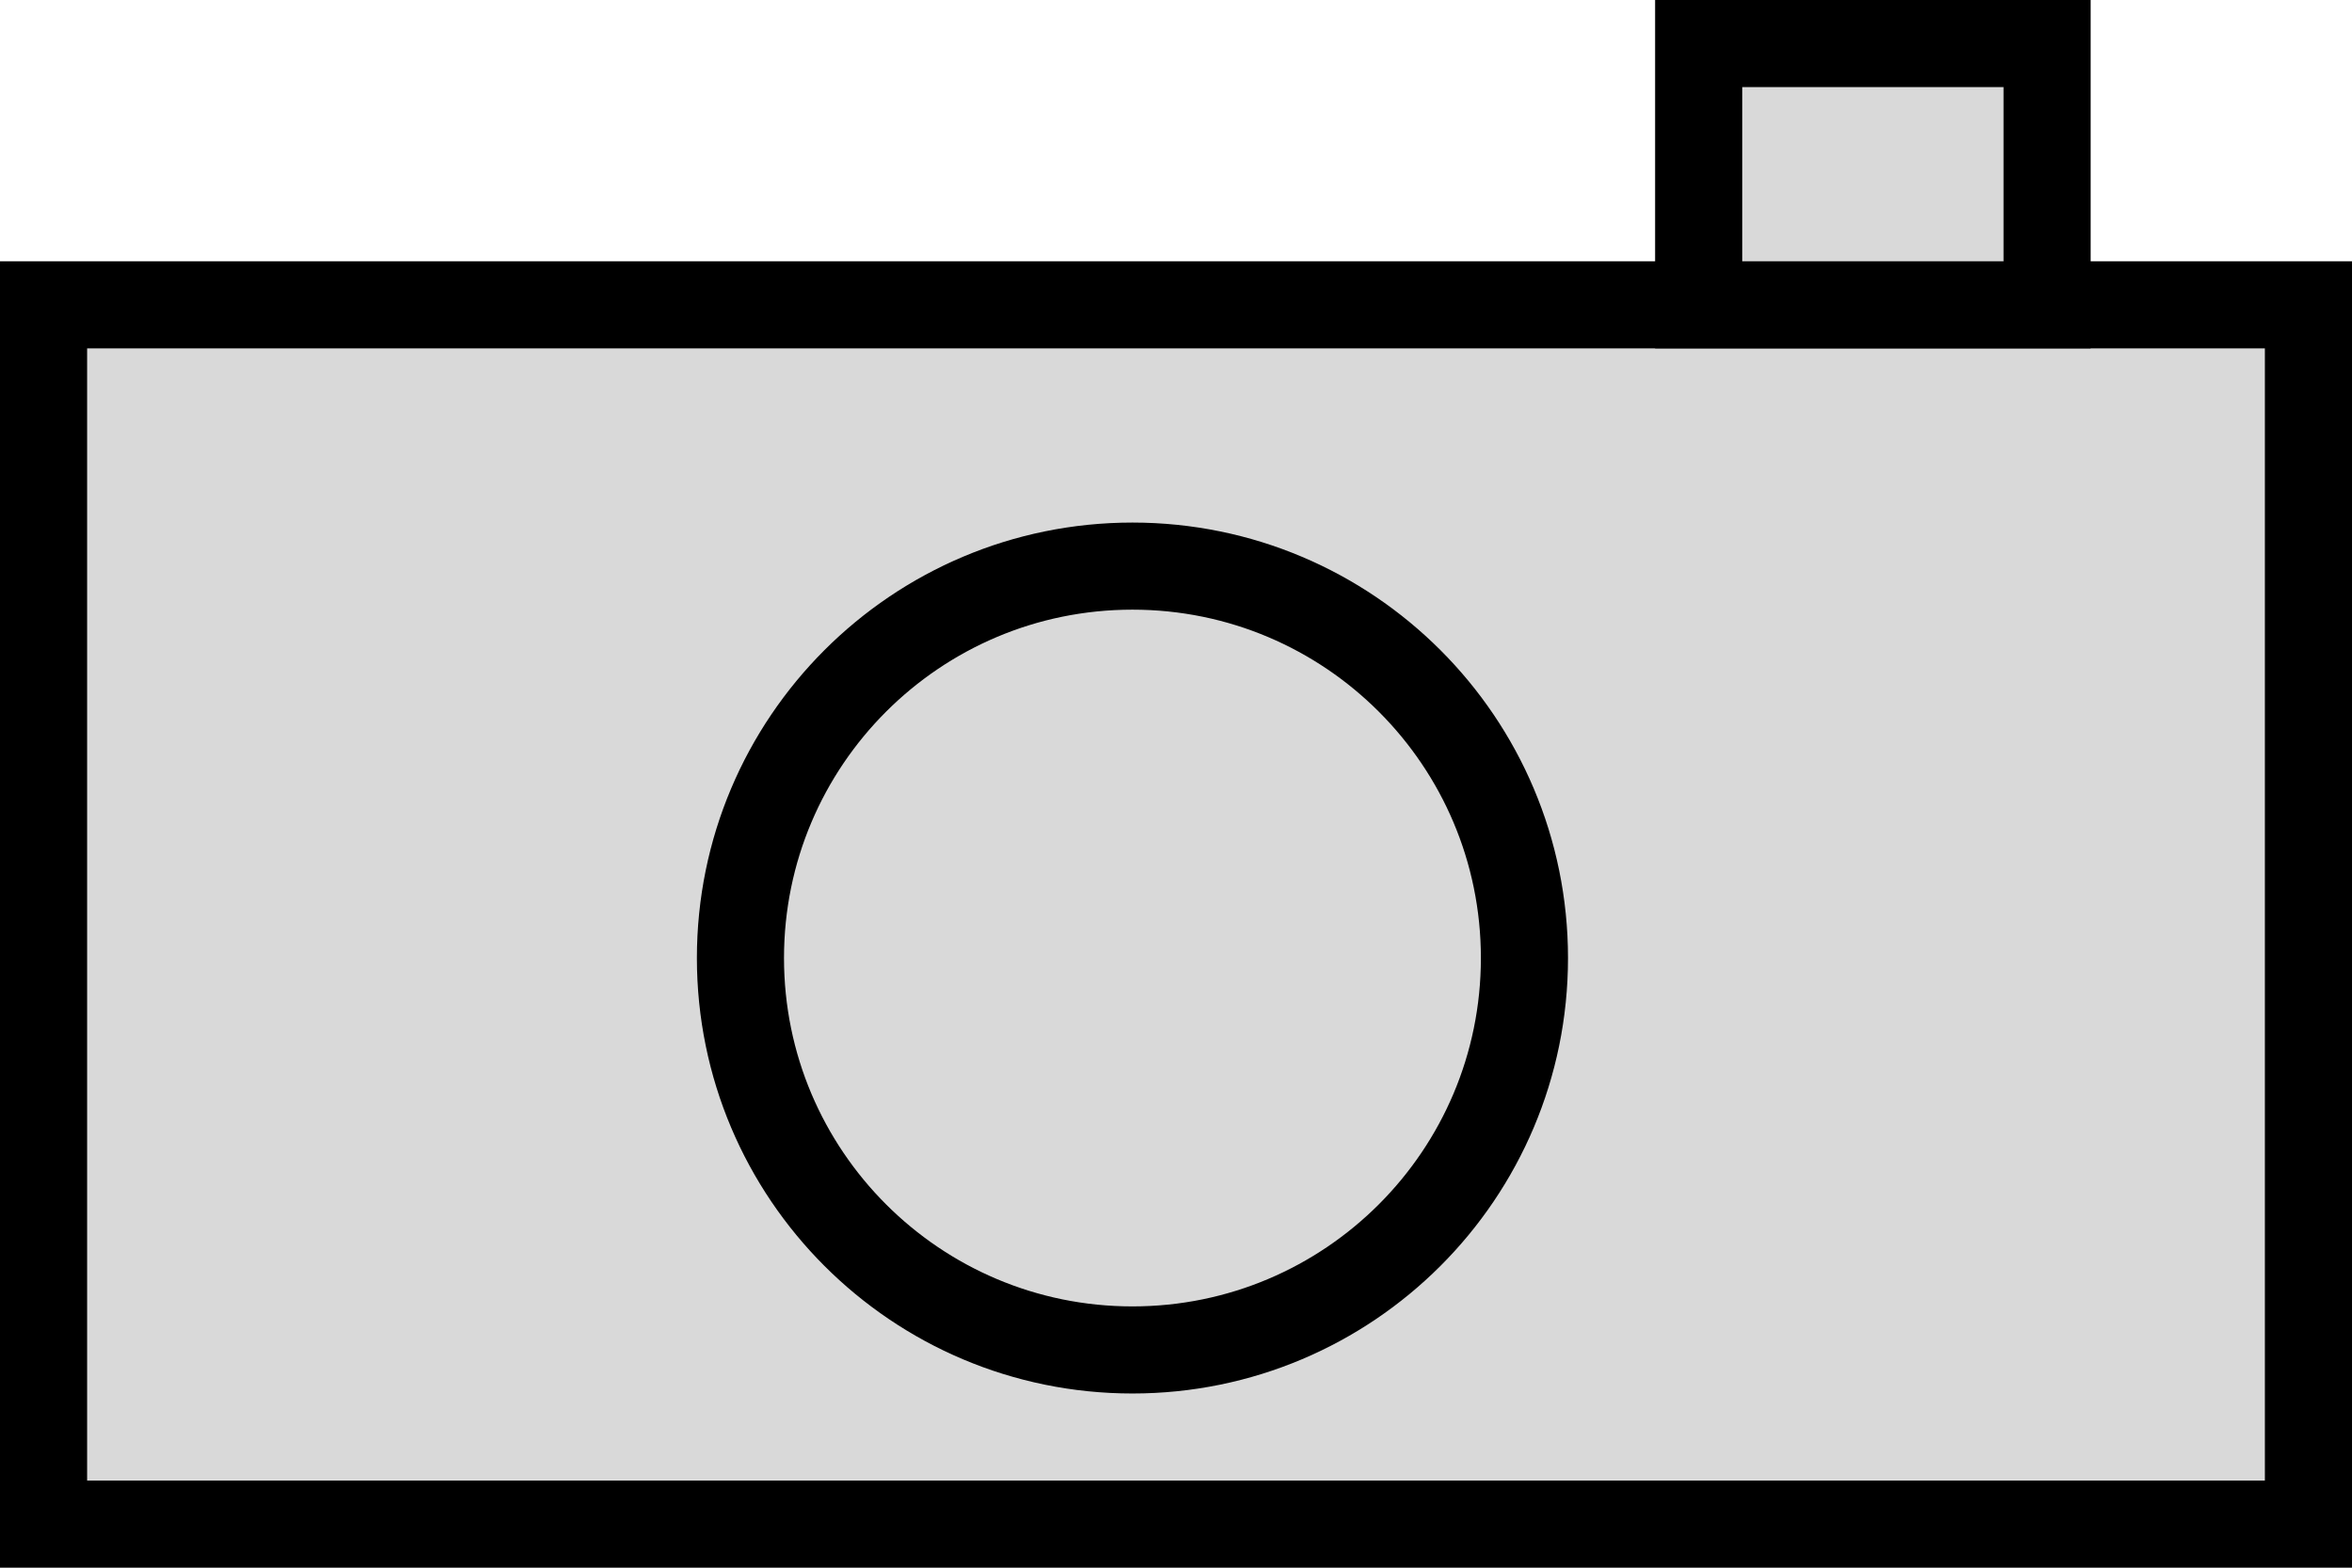
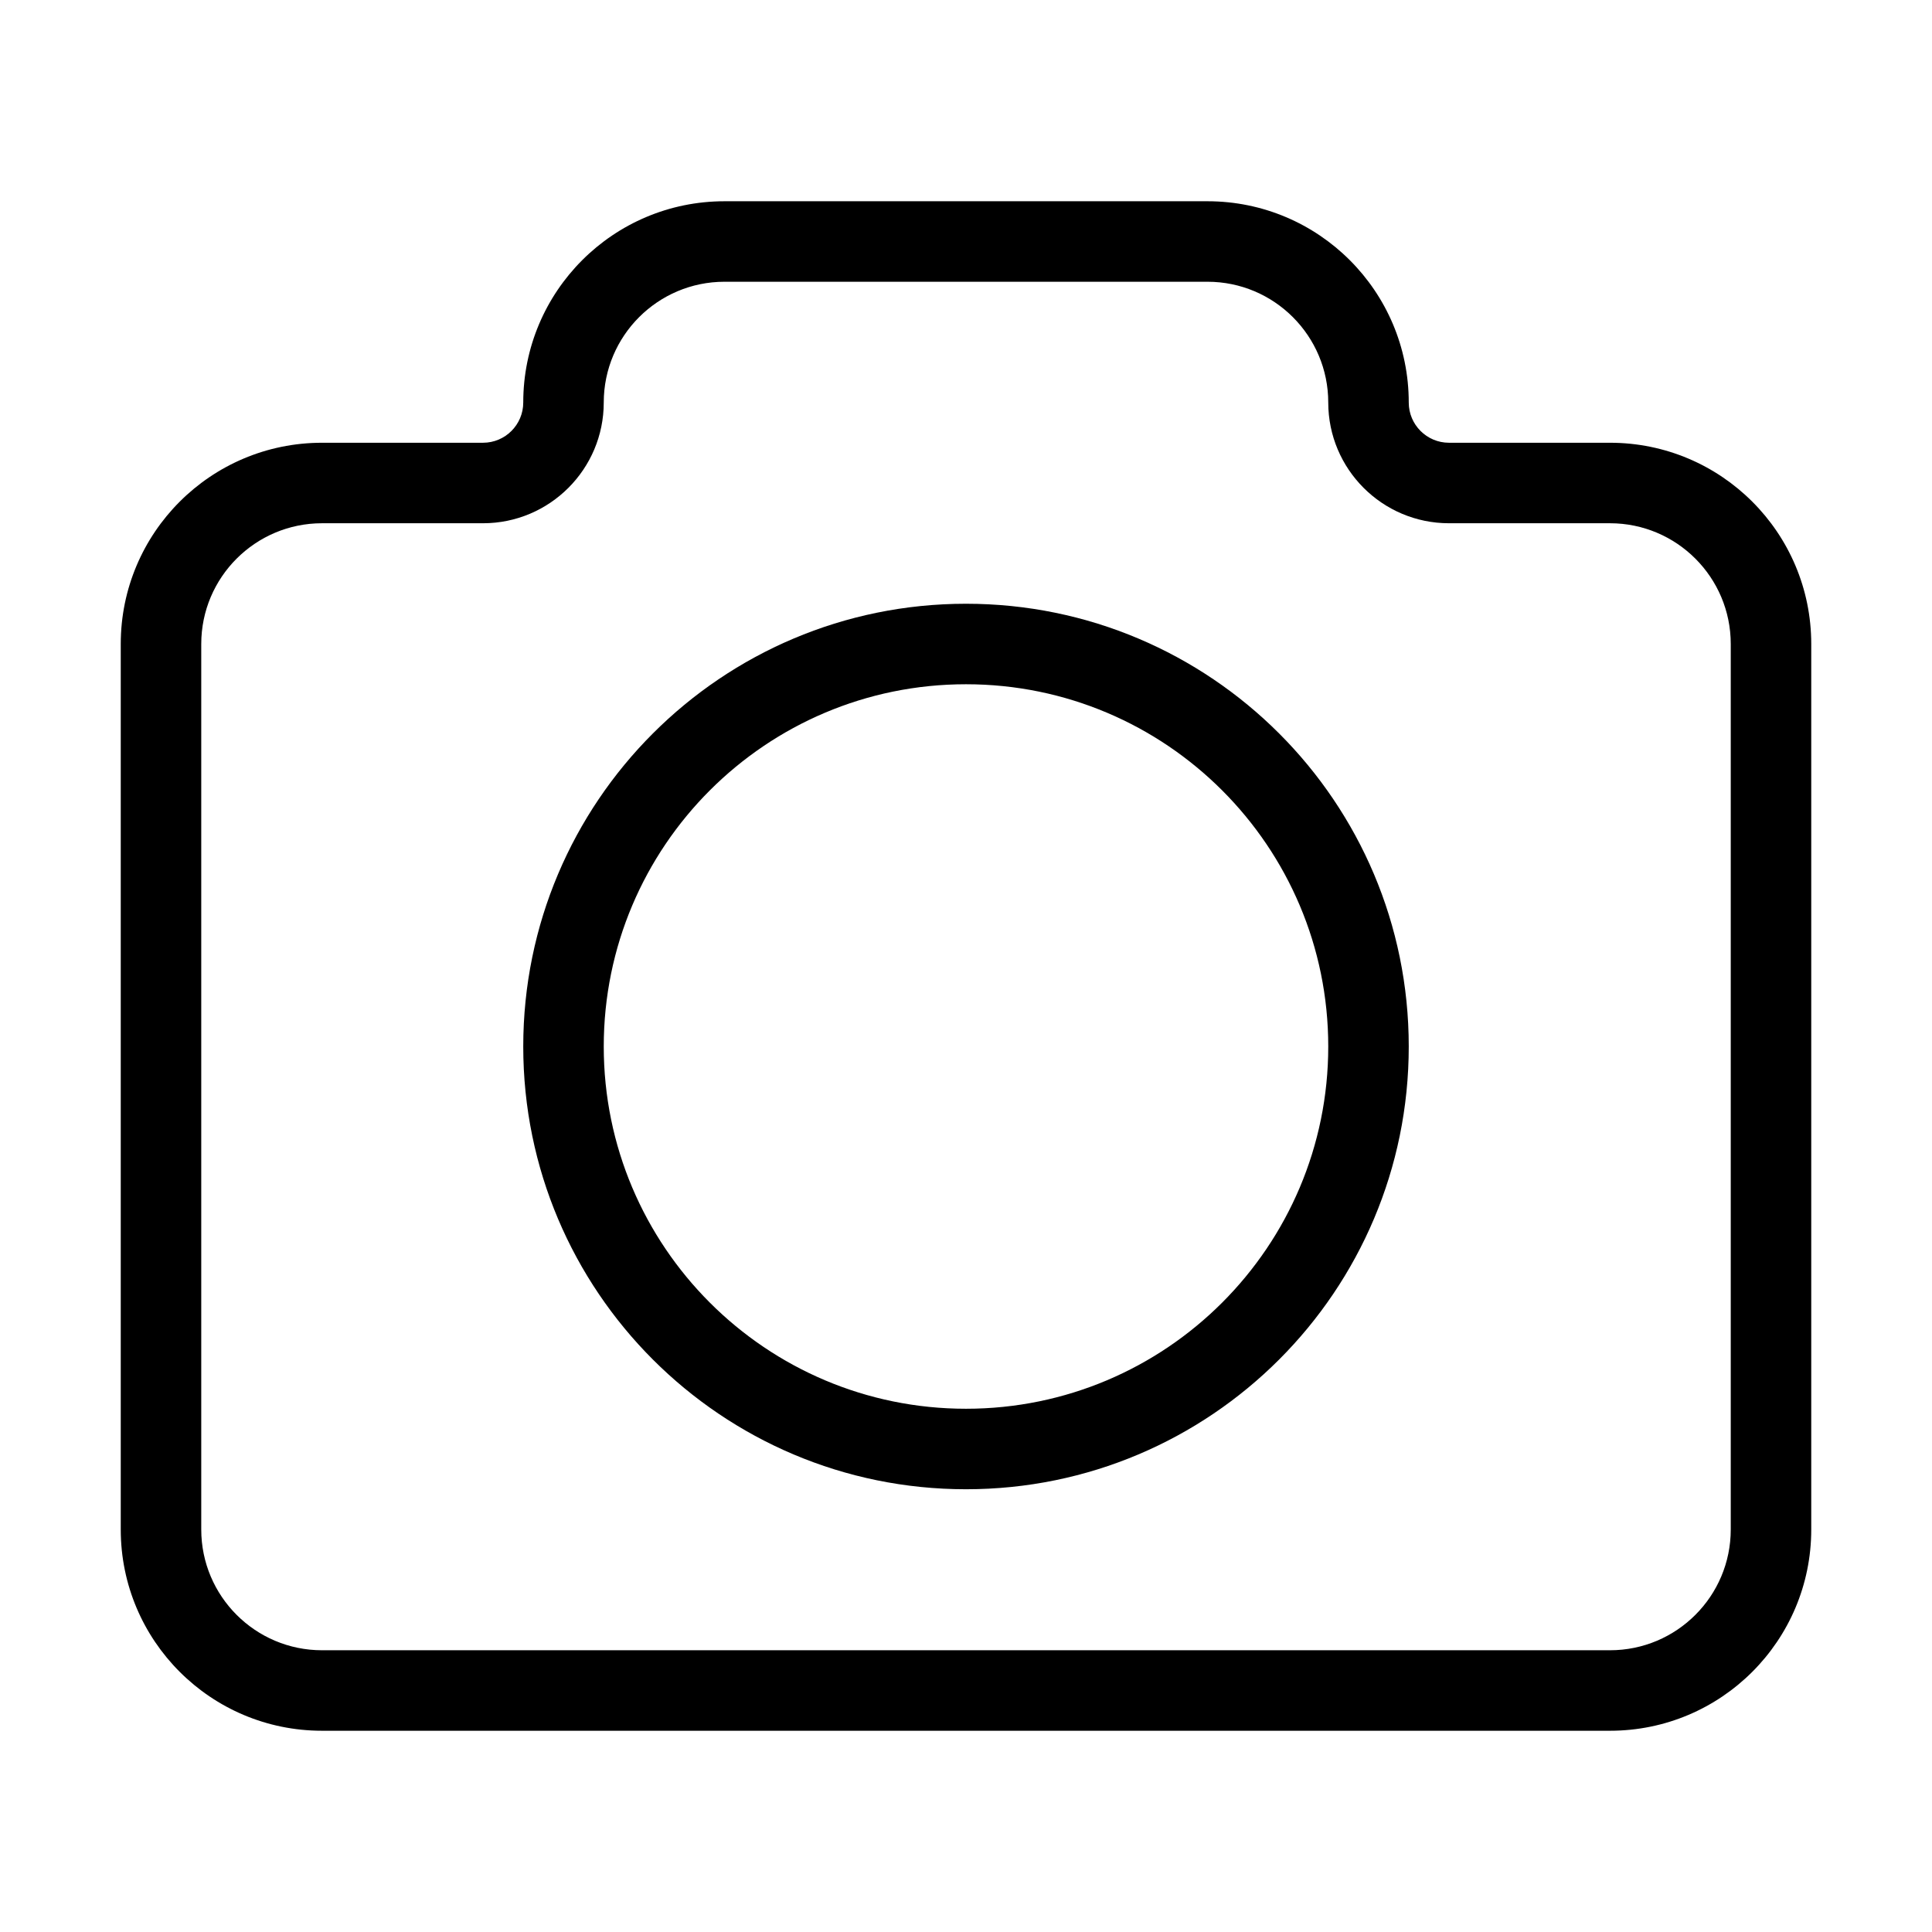
- <svg xmlns="http://www.w3.org/2000/svg" width="27" height="18" viewBox="0 0 27 18" fill="none">
-   <rect x="0.5" y="3.5" width="26" height="14" fill="#D9D9D9" stroke="black" />
-   <circle cx="13" cy="11" r="4.5" fill="#D9D9D9" stroke="black" />
-   <rect x="19.5" y="0.5" width="4" height="3" fill="#D9D9D9" stroke="black" />
+ <svg xmlns="http://www.w3.org/2000/svg" width="24" height="24" viewBox="0 0 24 24" fill="none">
+   <path fill-rule="evenodd" clip-rule="evenodd" d="M6.5 5C6.5 3.619 7.619 2.5 9 2.5H15C16.381 2.5 17.5 3.619 17.5 5C17.5 5.276 17.724 5.5 18 5.5H20C21.381 5.5 22.5 6.619 22.5 8V19C22.5 20.381 21.381 21.5 20 21.5H4C2.619 21.5 1.5 20.381 1.5 19V8C1.5 6.619 2.619 5.5 4 5.5H6C6.276 5.5 6.5 5.276 6.5 5ZM9 3.5C8.172 3.5 7.5 4.172 7.5 5C7.5 5.828 6.828 6.5 6 6.5H4C3.172 6.5 2.5 7.172 2.5 8V19C2.5 19.828 3.172 20.5 4 20.5H20C20.828 20.5 21.5 19.828 21.5 19V8C21.5 7.172 20.828 6.5 20 6.5H18C17.172 6.5 16.5 5.828 16.5 5C16.5 4.172 15.828 3.5 15 3.5H9Z" fill="black" />
+   <path fill-rule="evenodd" clip-rule="evenodd" d="M12 8.5C9.515 8.5 7.5 10.515 7.5 13C7.5 15.485 9.515 17.5 12 17.5C14.485 17.5 16.5 15.485 16.5 13C16.5 10.515 14.485 8.5 12 8.5ZM6.5 13C6.5 9.962 8.962 7.5 12 7.5C15.038 7.5 17.5 9.962 17.5 13C17.5 16.038 15.038 18.5 12 18.5C8.962 18.5 6.5 16.038 6.5 13Z" fill="black" />
</svg>
